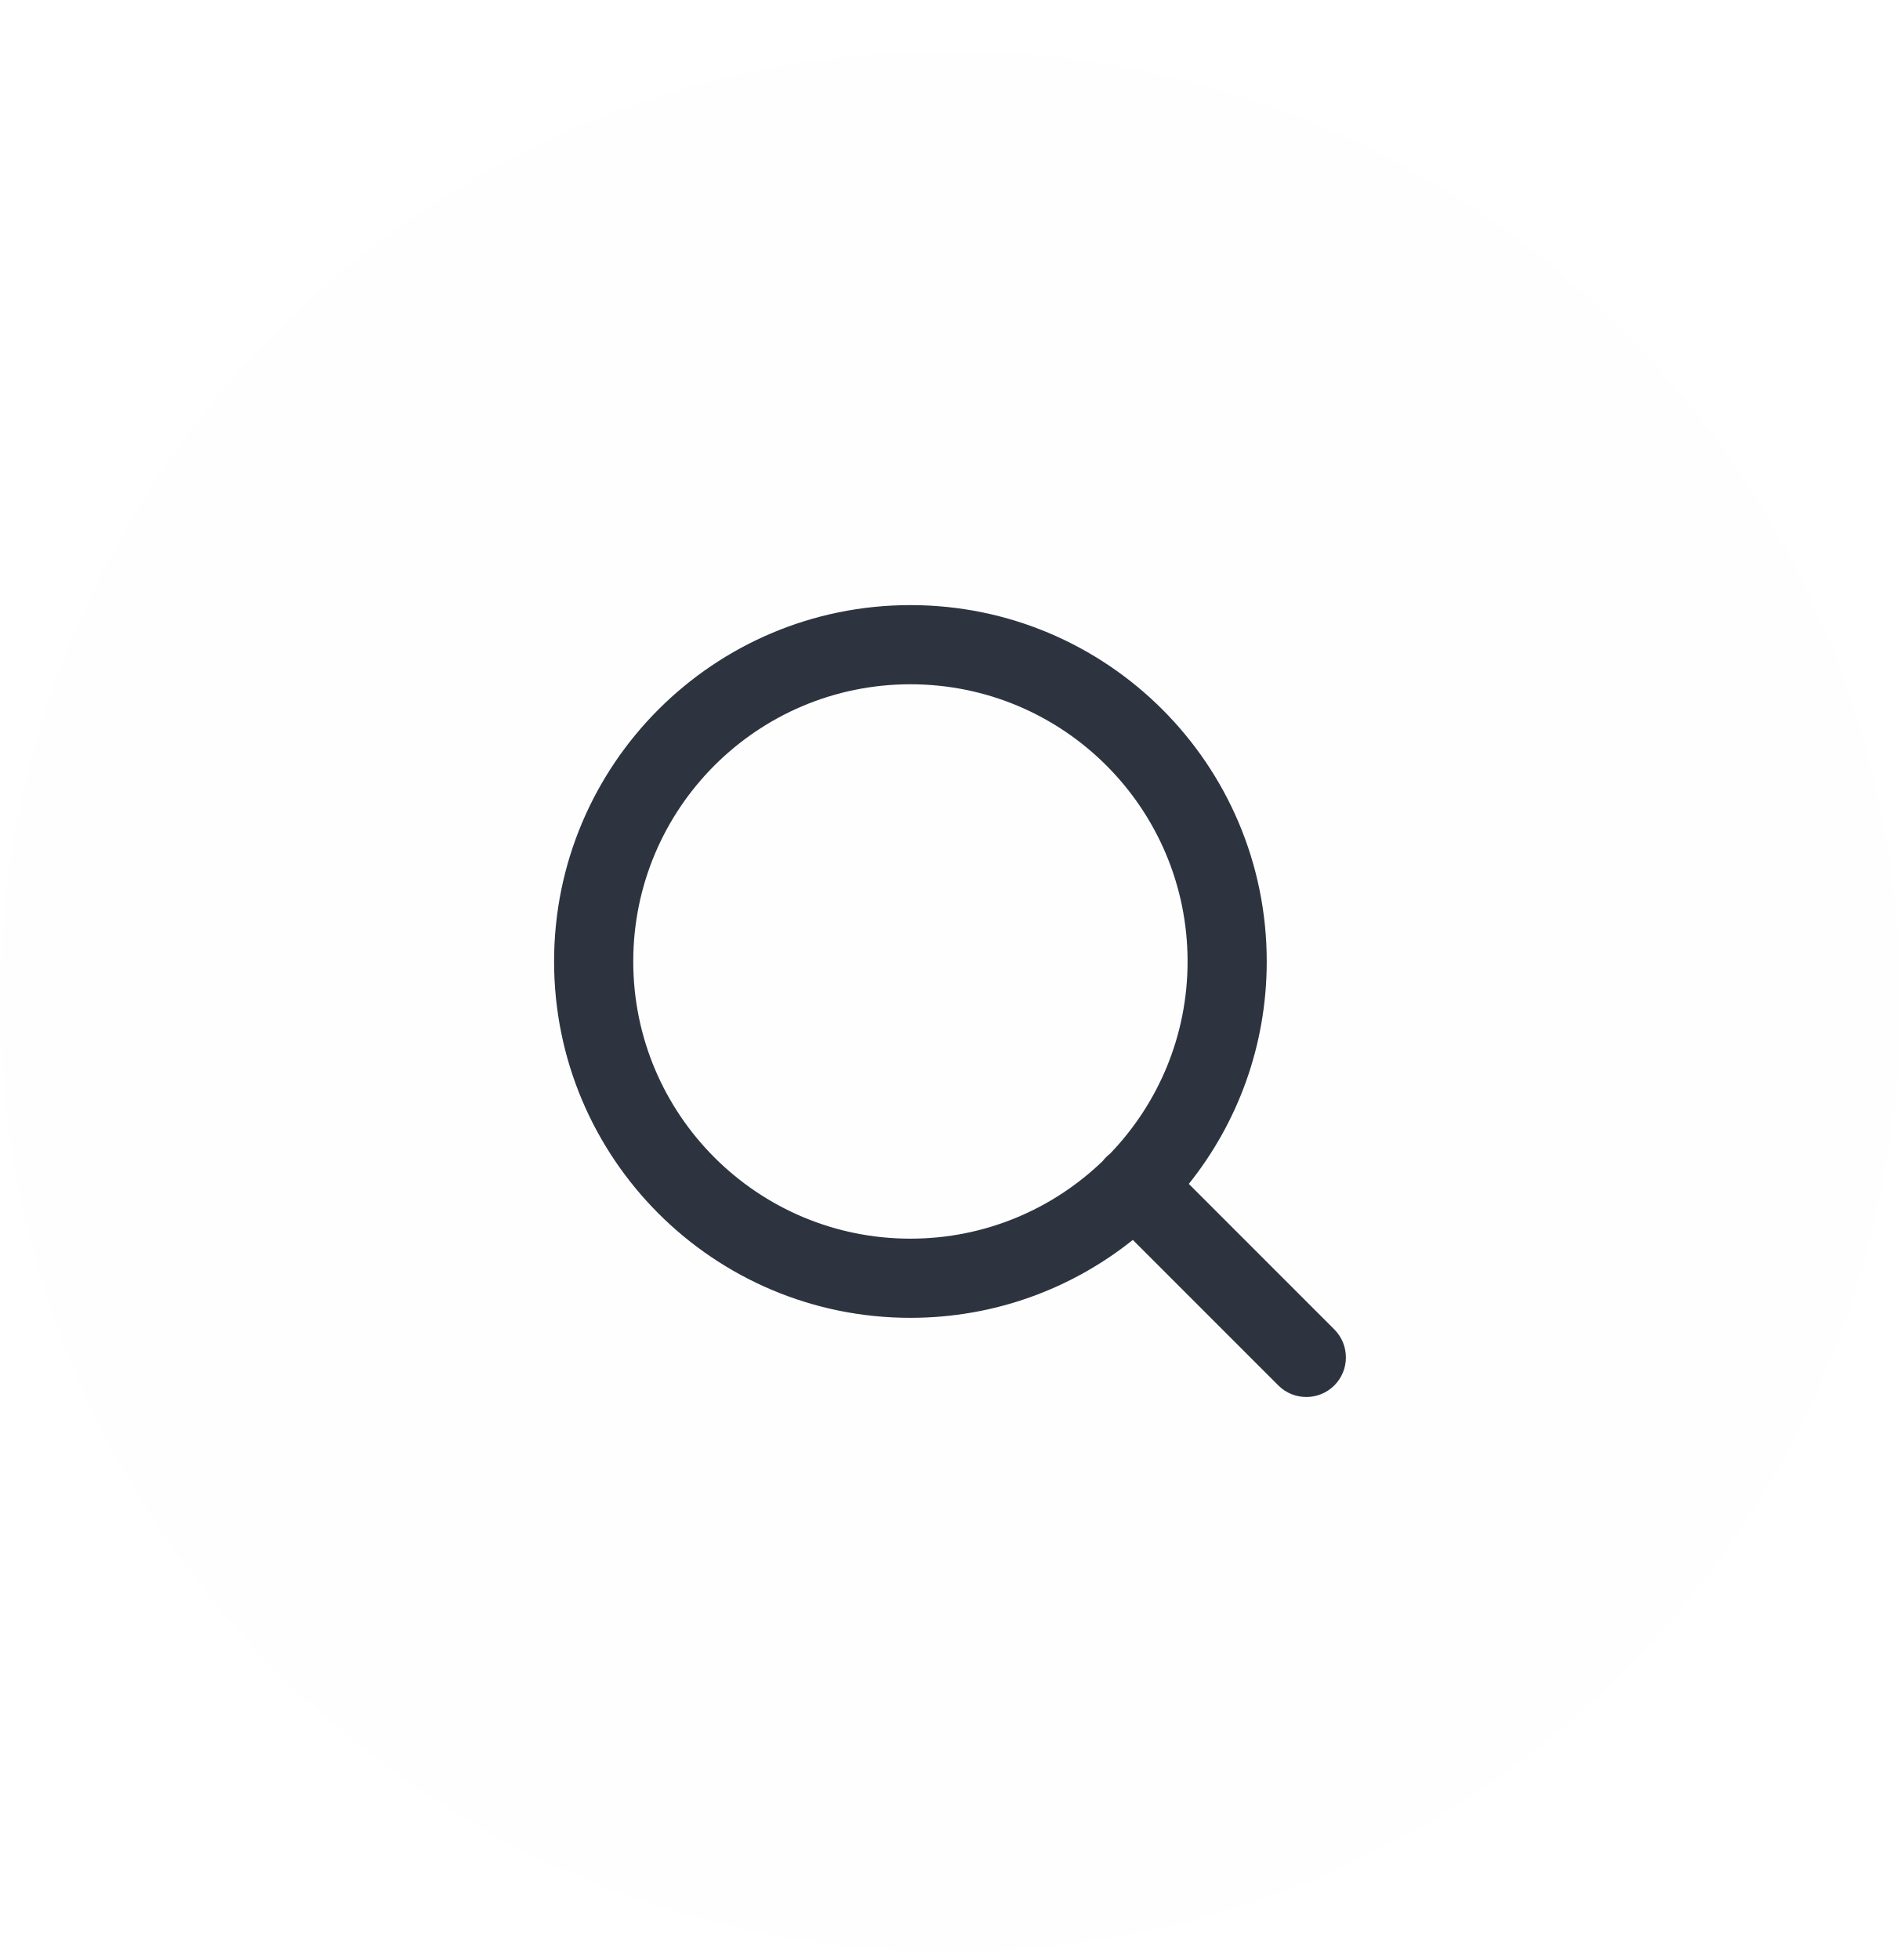
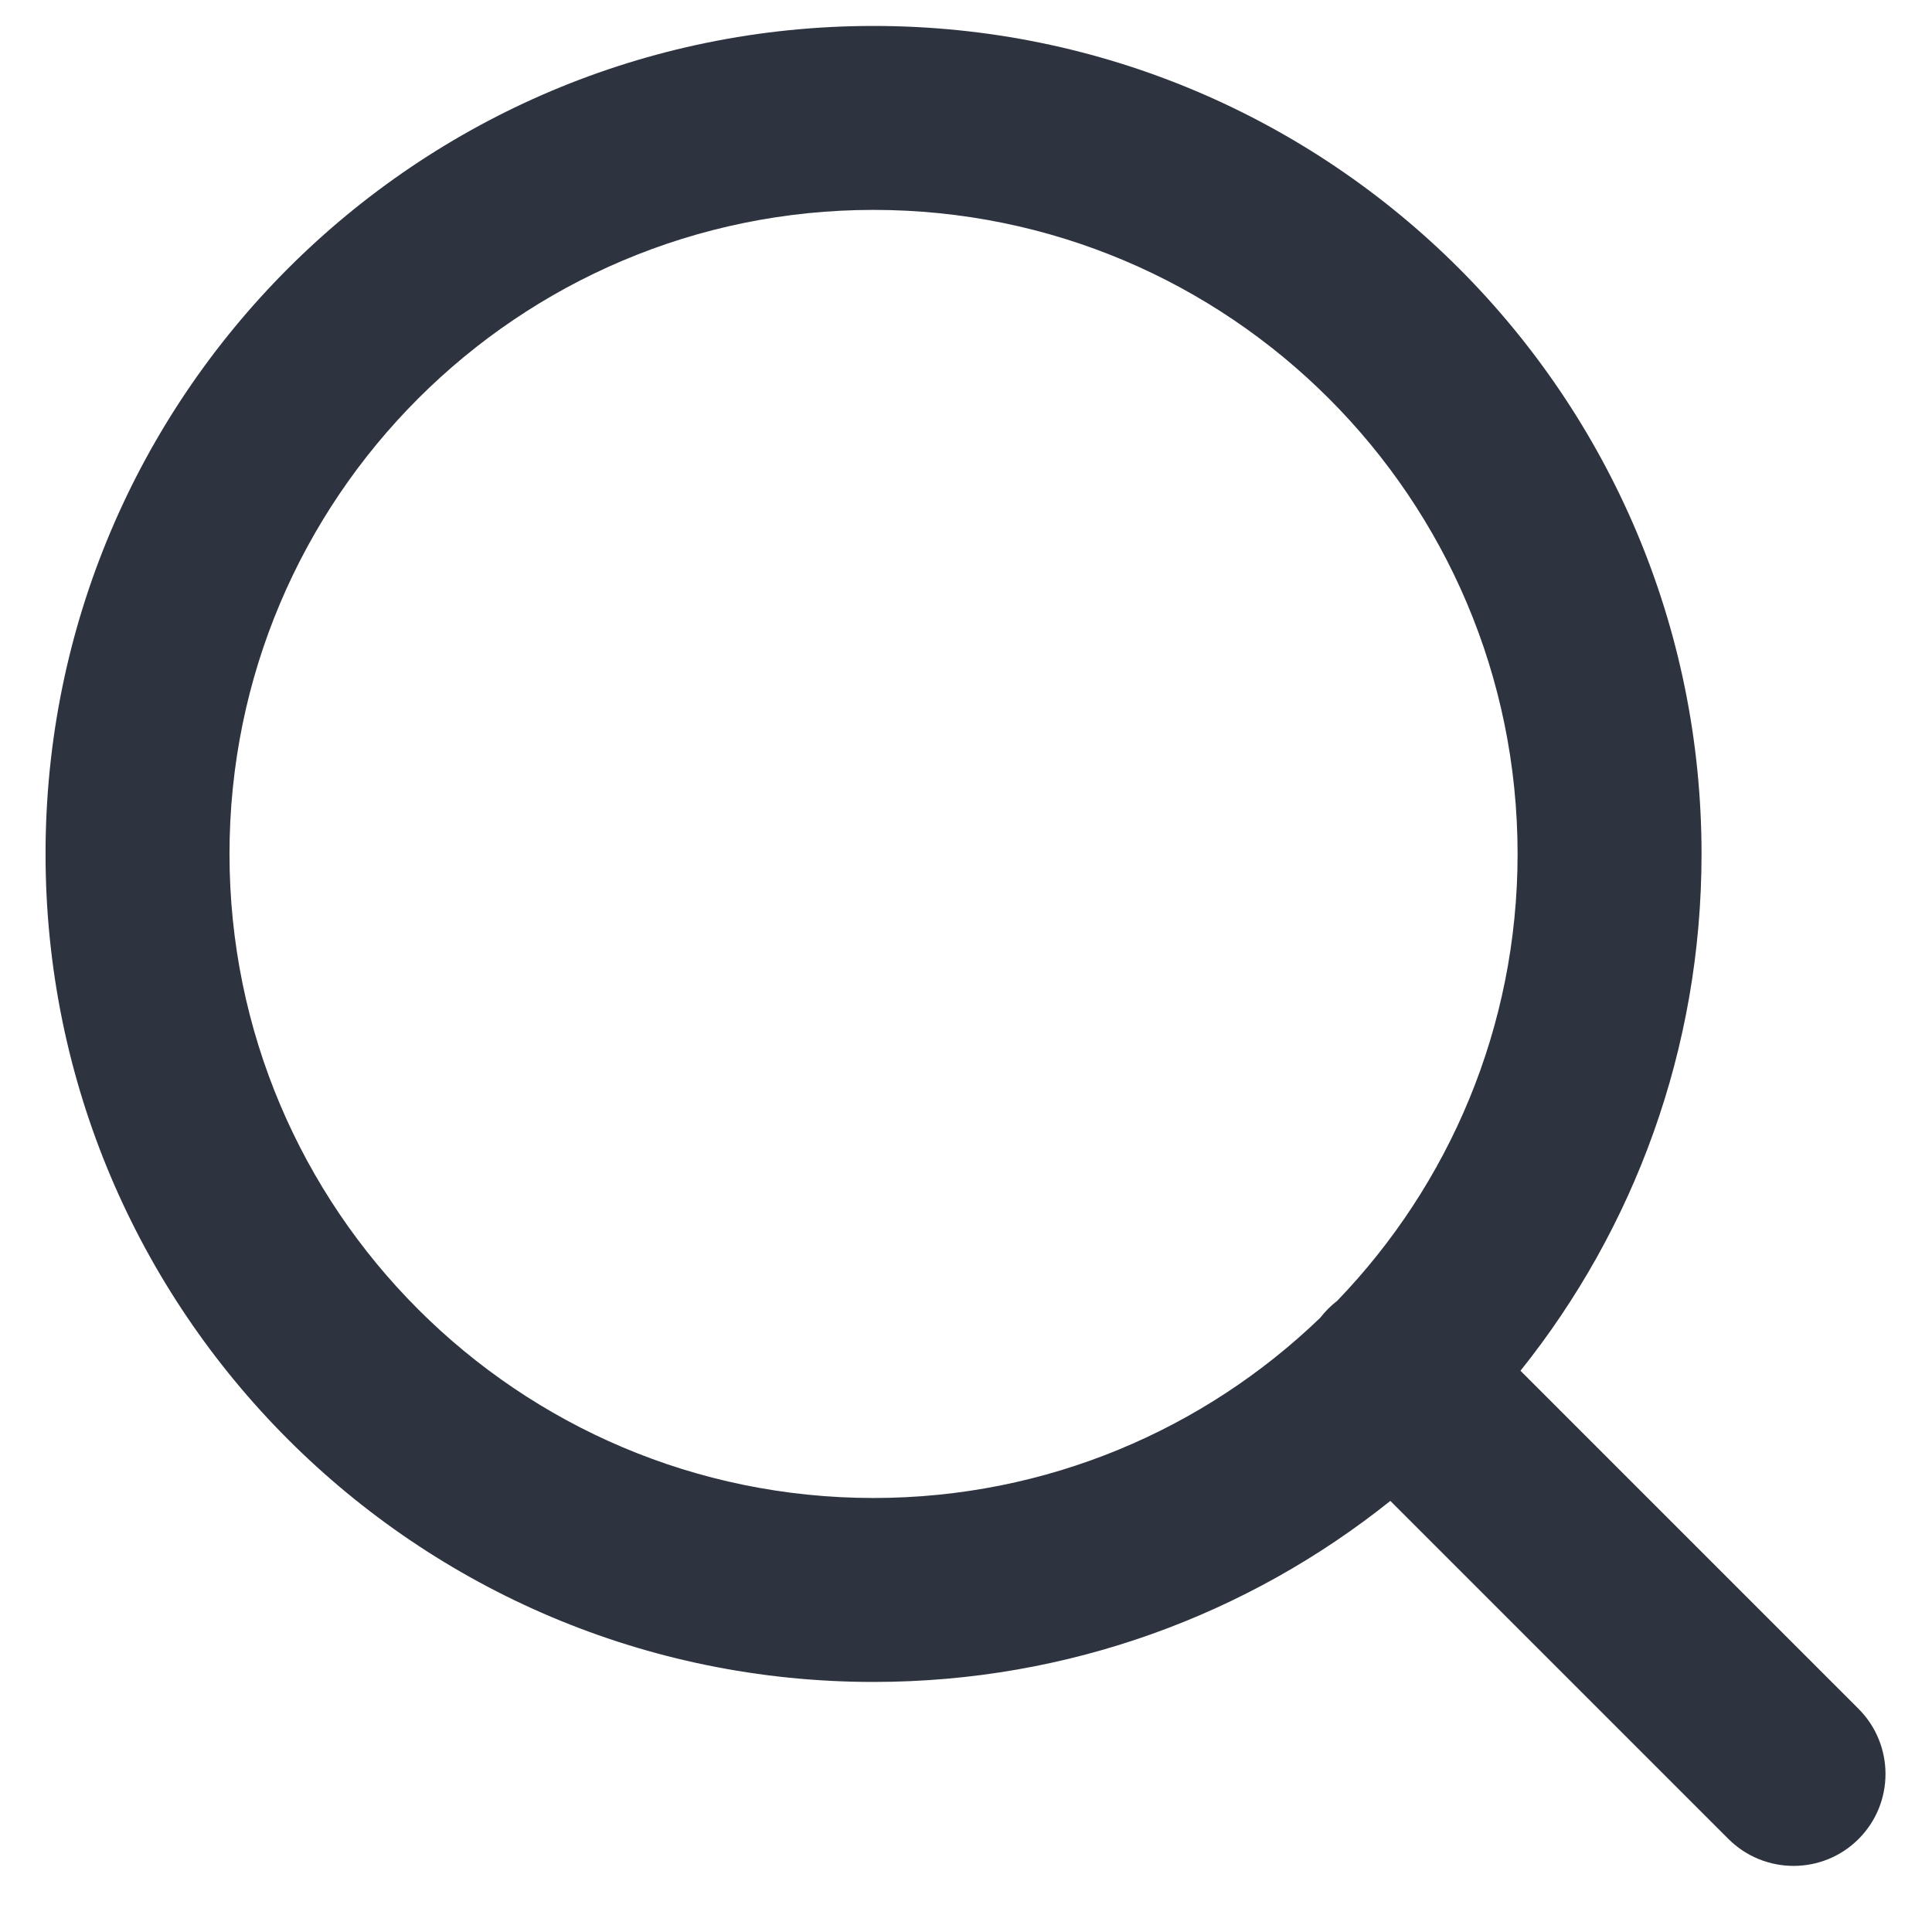
- <svg xmlns="http://www.w3.org/2000/svg" width="32" height="33" viewBox="0 0 32 33" fill="none">
-   <path d="M0 16.858C0 8.021 7.163 0.858 16 0.858C24.837 0.858 32 8.021 32 16.858C32 25.695 24.837 32.858 16 32.858C7.163 32.858 0 25.695 0 16.858Z" fill="#FCFCFC" fill-opacity="0.3" />
-   <path fill-rule="evenodd" clip-rule="evenodd" d="M10.663 16.188C10.663 13.611 12.753 11.521 15.33 11.521C17.907 11.521 19.997 13.611 19.997 16.188C19.997 17.445 19.499 18.586 18.691 19.425C18.668 19.443 18.646 19.462 18.625 19.483C18.604 19.504 18.585 19.526 18.567 19.549C17.728 20.357 16.587 20.855 15.33 20.855C12.753 20.855 10.663 18.765 10.663 16.188ZM19.075 20.876C18.049 21.697 16.747 22.188 15.33 22.188C12.016 22.188 9.33 19.502 9.33 16.188C9.33 12.874 12.016 10.188 15.33 10.188C18.644 10.188 21.33 12.874 21.33 16.188C21.33 17.605 20.839 18.907 20.018 19.933L22.468 22.383C22.728 22.644 22.728 23.066 22.468 23.326C22.208 23.586 21.785 23.586 21.525 23.326L19.075 20.876Z" fill="#2D3440" />
+ <svg xmlns="http://www.w3.org/2000/svg" width="14" height="14" viewBox="0 0 14 14" fill="none">
+   <path fill-rule="evenodd" clip-rule="evenodd" d="M1.663 6.188C1.663 3.611 3.753 1.521 6.33 1.521C8.907 1.521 10.997 3.611 10.997 6.188C10.997 7.445 10.499 8.586 9.691 9.425C9.668 9.443 9.646 9.462 9.625 9.483C9.604 9.504 9.585 9.526 9.567 9.549C8.728 10.357 7.587 10.855 6.33 10.855C3.753 10.855 1.663 8.765 1.663 6.188ZM10.075 10.876C9.049 11.697 7.747 12.188 6.33 12.188C3.016 12.188 0.33 9.502 0.33 6.188C0.33 2.874 3.016 0.188 6.33 0.188C9.644 0.188 12.33 2.874 12.33 6.188C12.33 7.605 11.839 8.907 11.018 9.933L13.468 12.383C13.728 12.644 13.728 13.066 13.468 13.326C13.208 13.586 12.786 13.586 12.525 13.326L10.075 10.876Z" fill="#2D3440" />
</svg>
